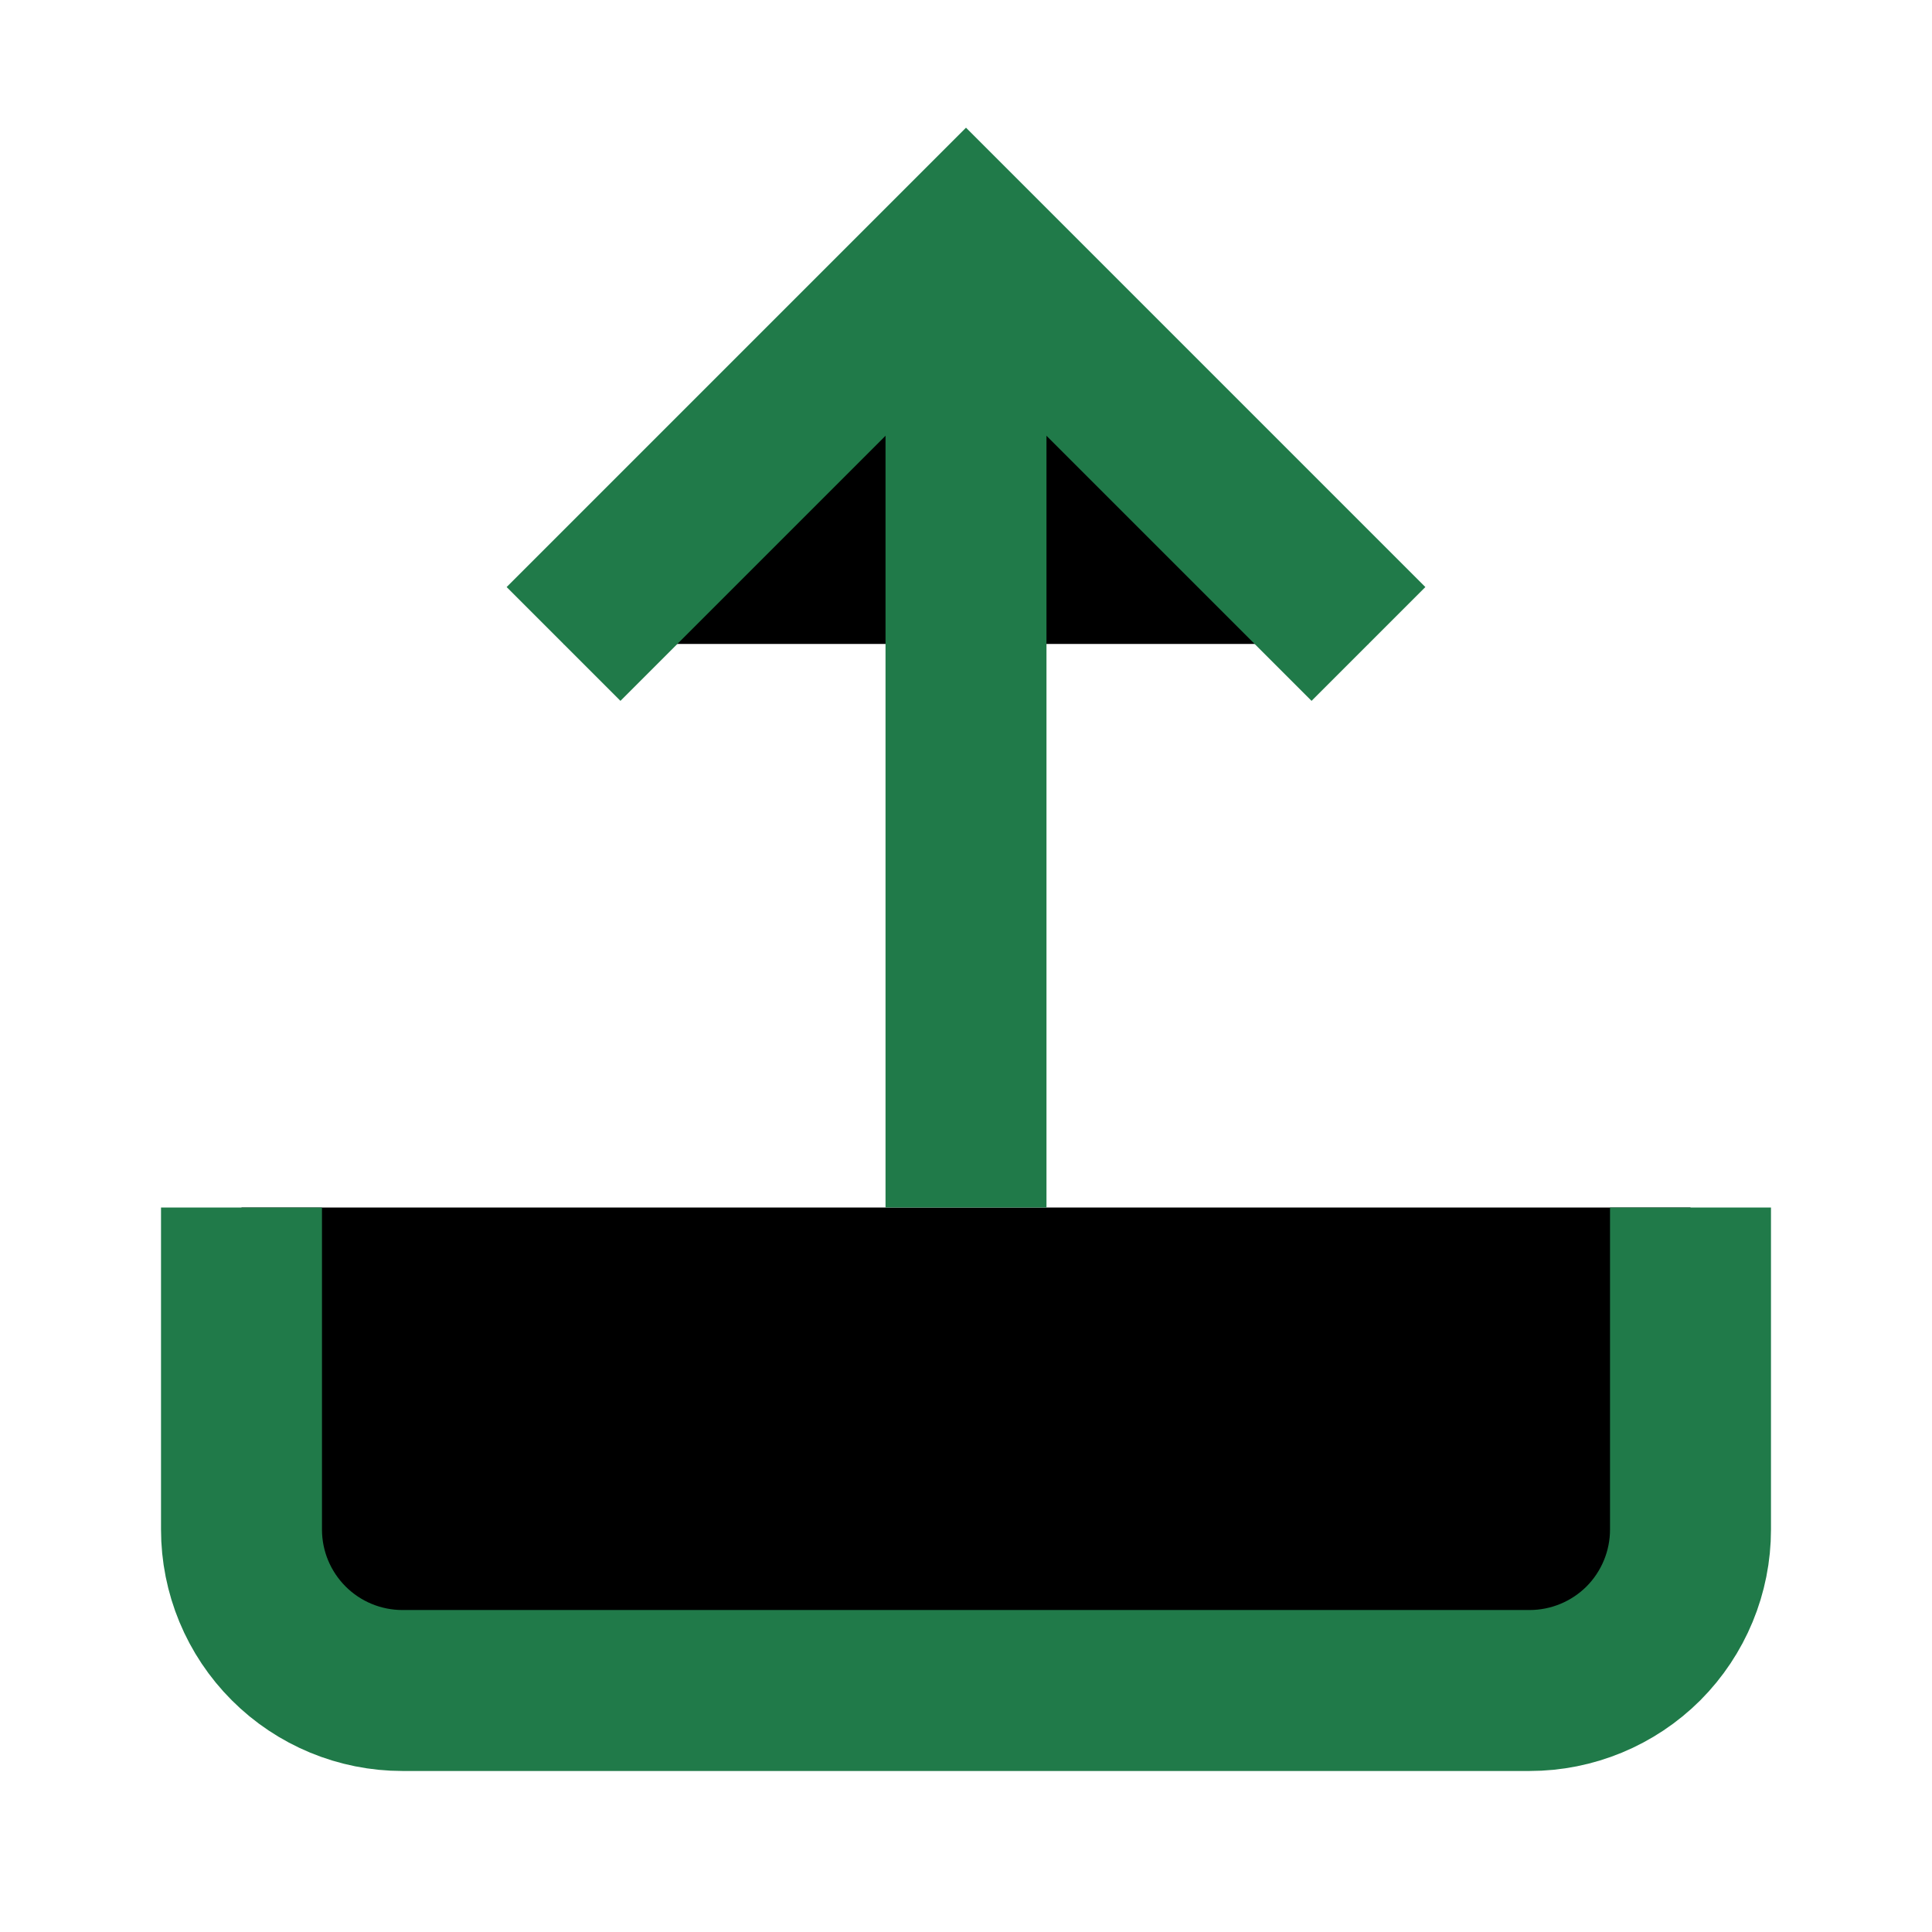
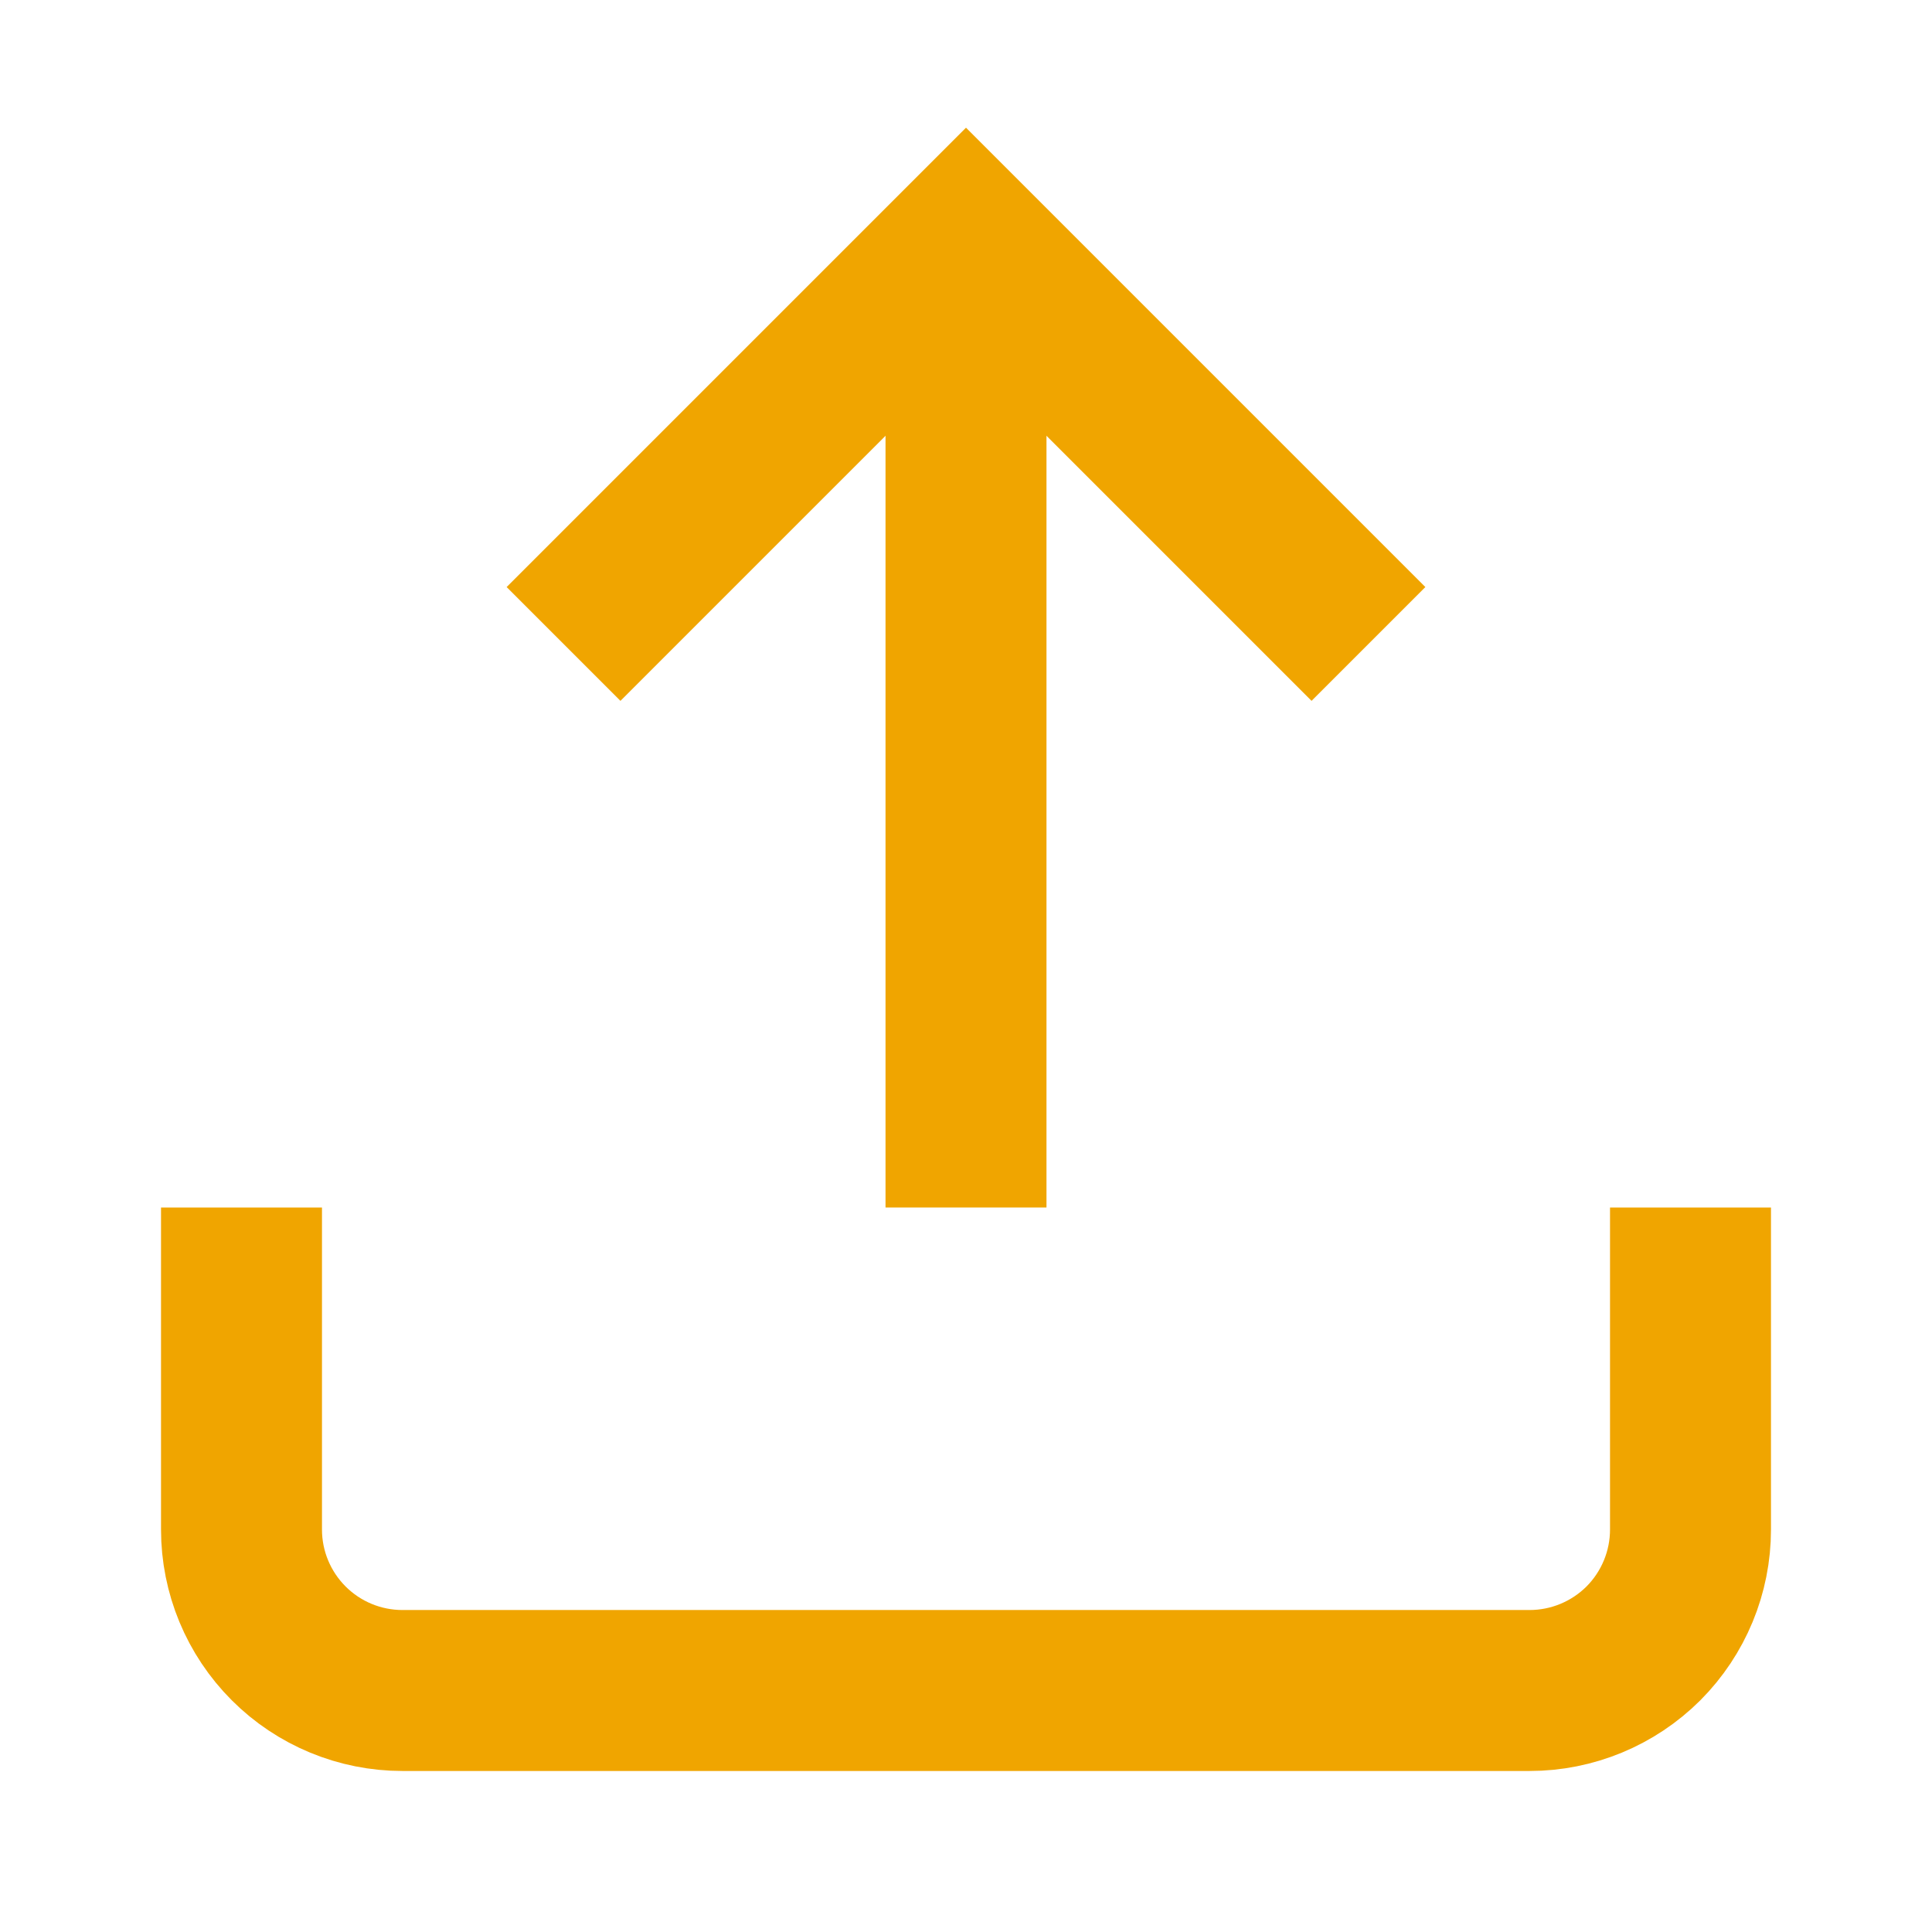
- <svg xmlns="http://www.w3.org/2000/svg" width="16" height="16" viewBox="0 0 16 16" fill="current">
-   <path d="M14 10V12.667C14 13.02 13.86 13.359 13.61 13.61C13.359 13.86 13.02 14 12.667 14H3.333C2.98 14 2.641 13.86 2.391 13.61C2.14 13.359 2 13.02 2 12.667V10" stroke="#207A49" stroke-width="1.333" />
-   <path d="M11.333 5.333L8 2L4.667 5.333" stroke="#207A49" stroke-width="1.333" />
-   <path d="M8 2V10" stroke="#207A49" stroke-width="1.333" />
+ <svg xmlns="http://www.w3.org/2000/svg" width="16" height="16" viewBox="0 0 16 16" fill="none">
+   <path d="M14 10V12.667C14 13.02 13.86 13.359 13.61 13.61C13.359 13.86 13.02 14 12.667 14H3.333C2.98 14 2.641 13.86 2.391 13.61C2.14 13.359 2 13.02 2 12.667V10" stroke="#F0A500" stroke-width="1.333" />
+   <path d="M11.333 5.333L8 2L4.667 5.333" stroke="#F0A500" stroke-width="1.333" />
+   <path d="M8 2V10" stroke="#F0A500" stroke-width="1.333" />
</svg>
